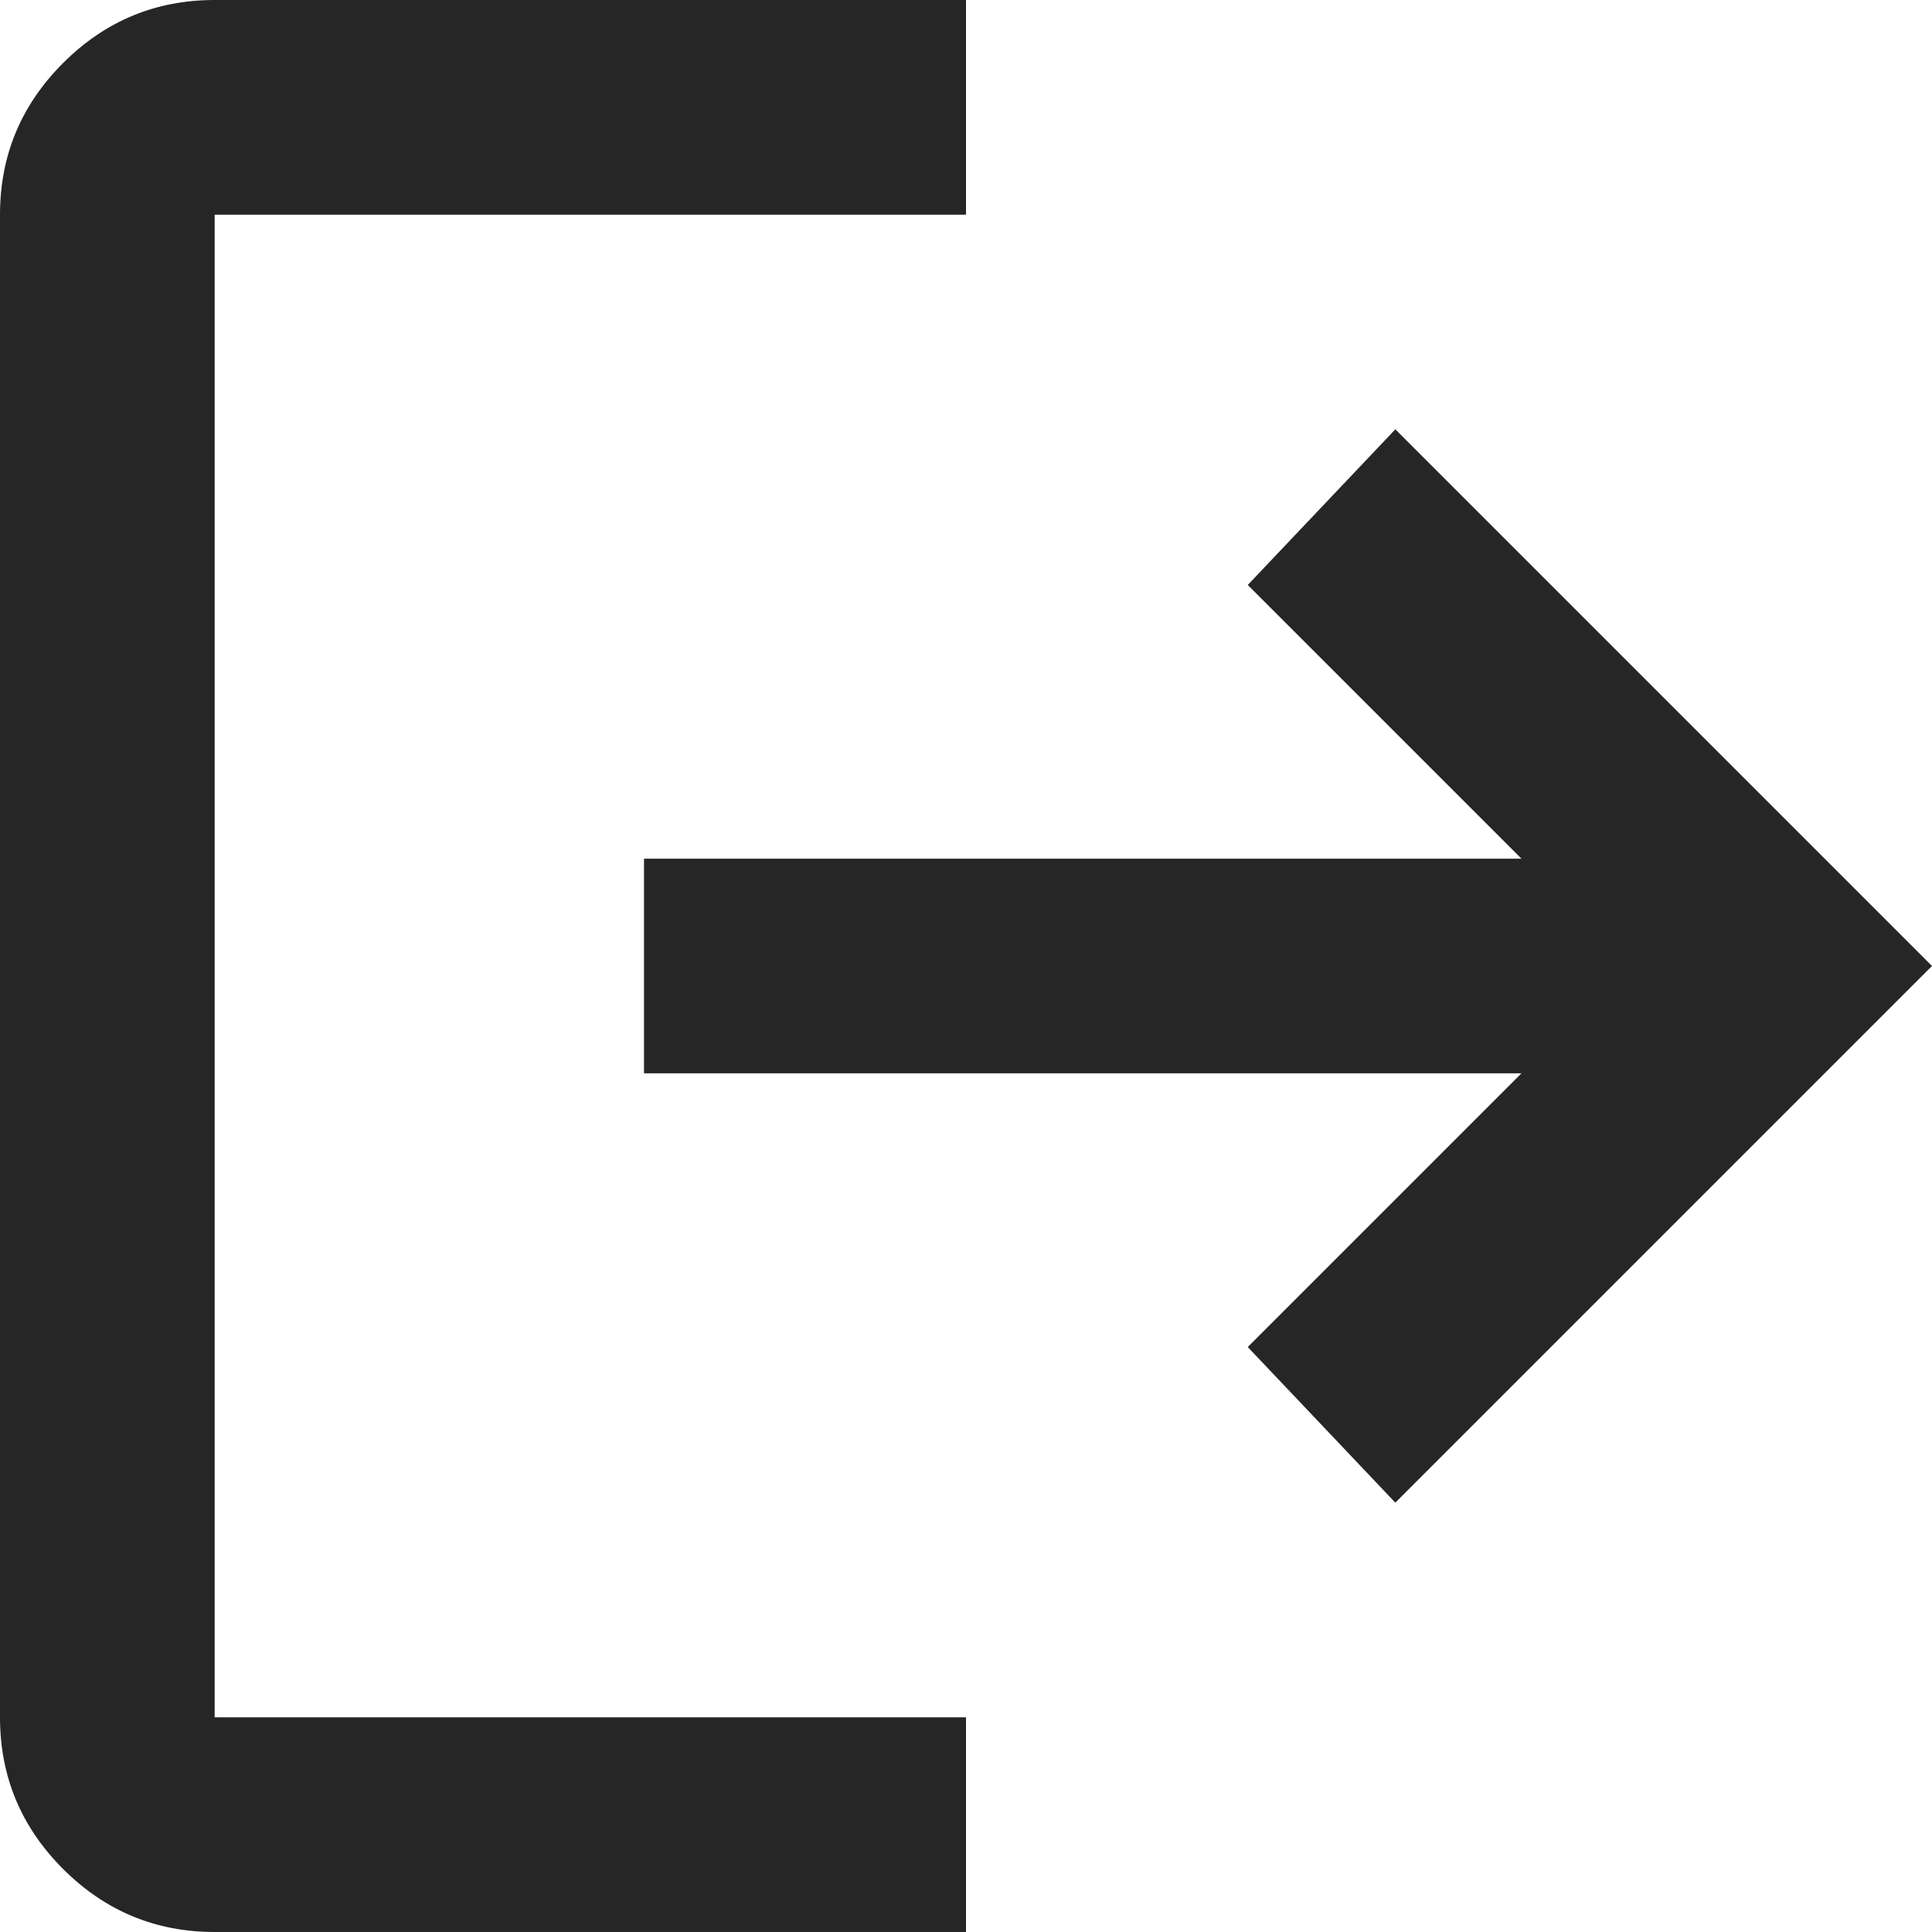
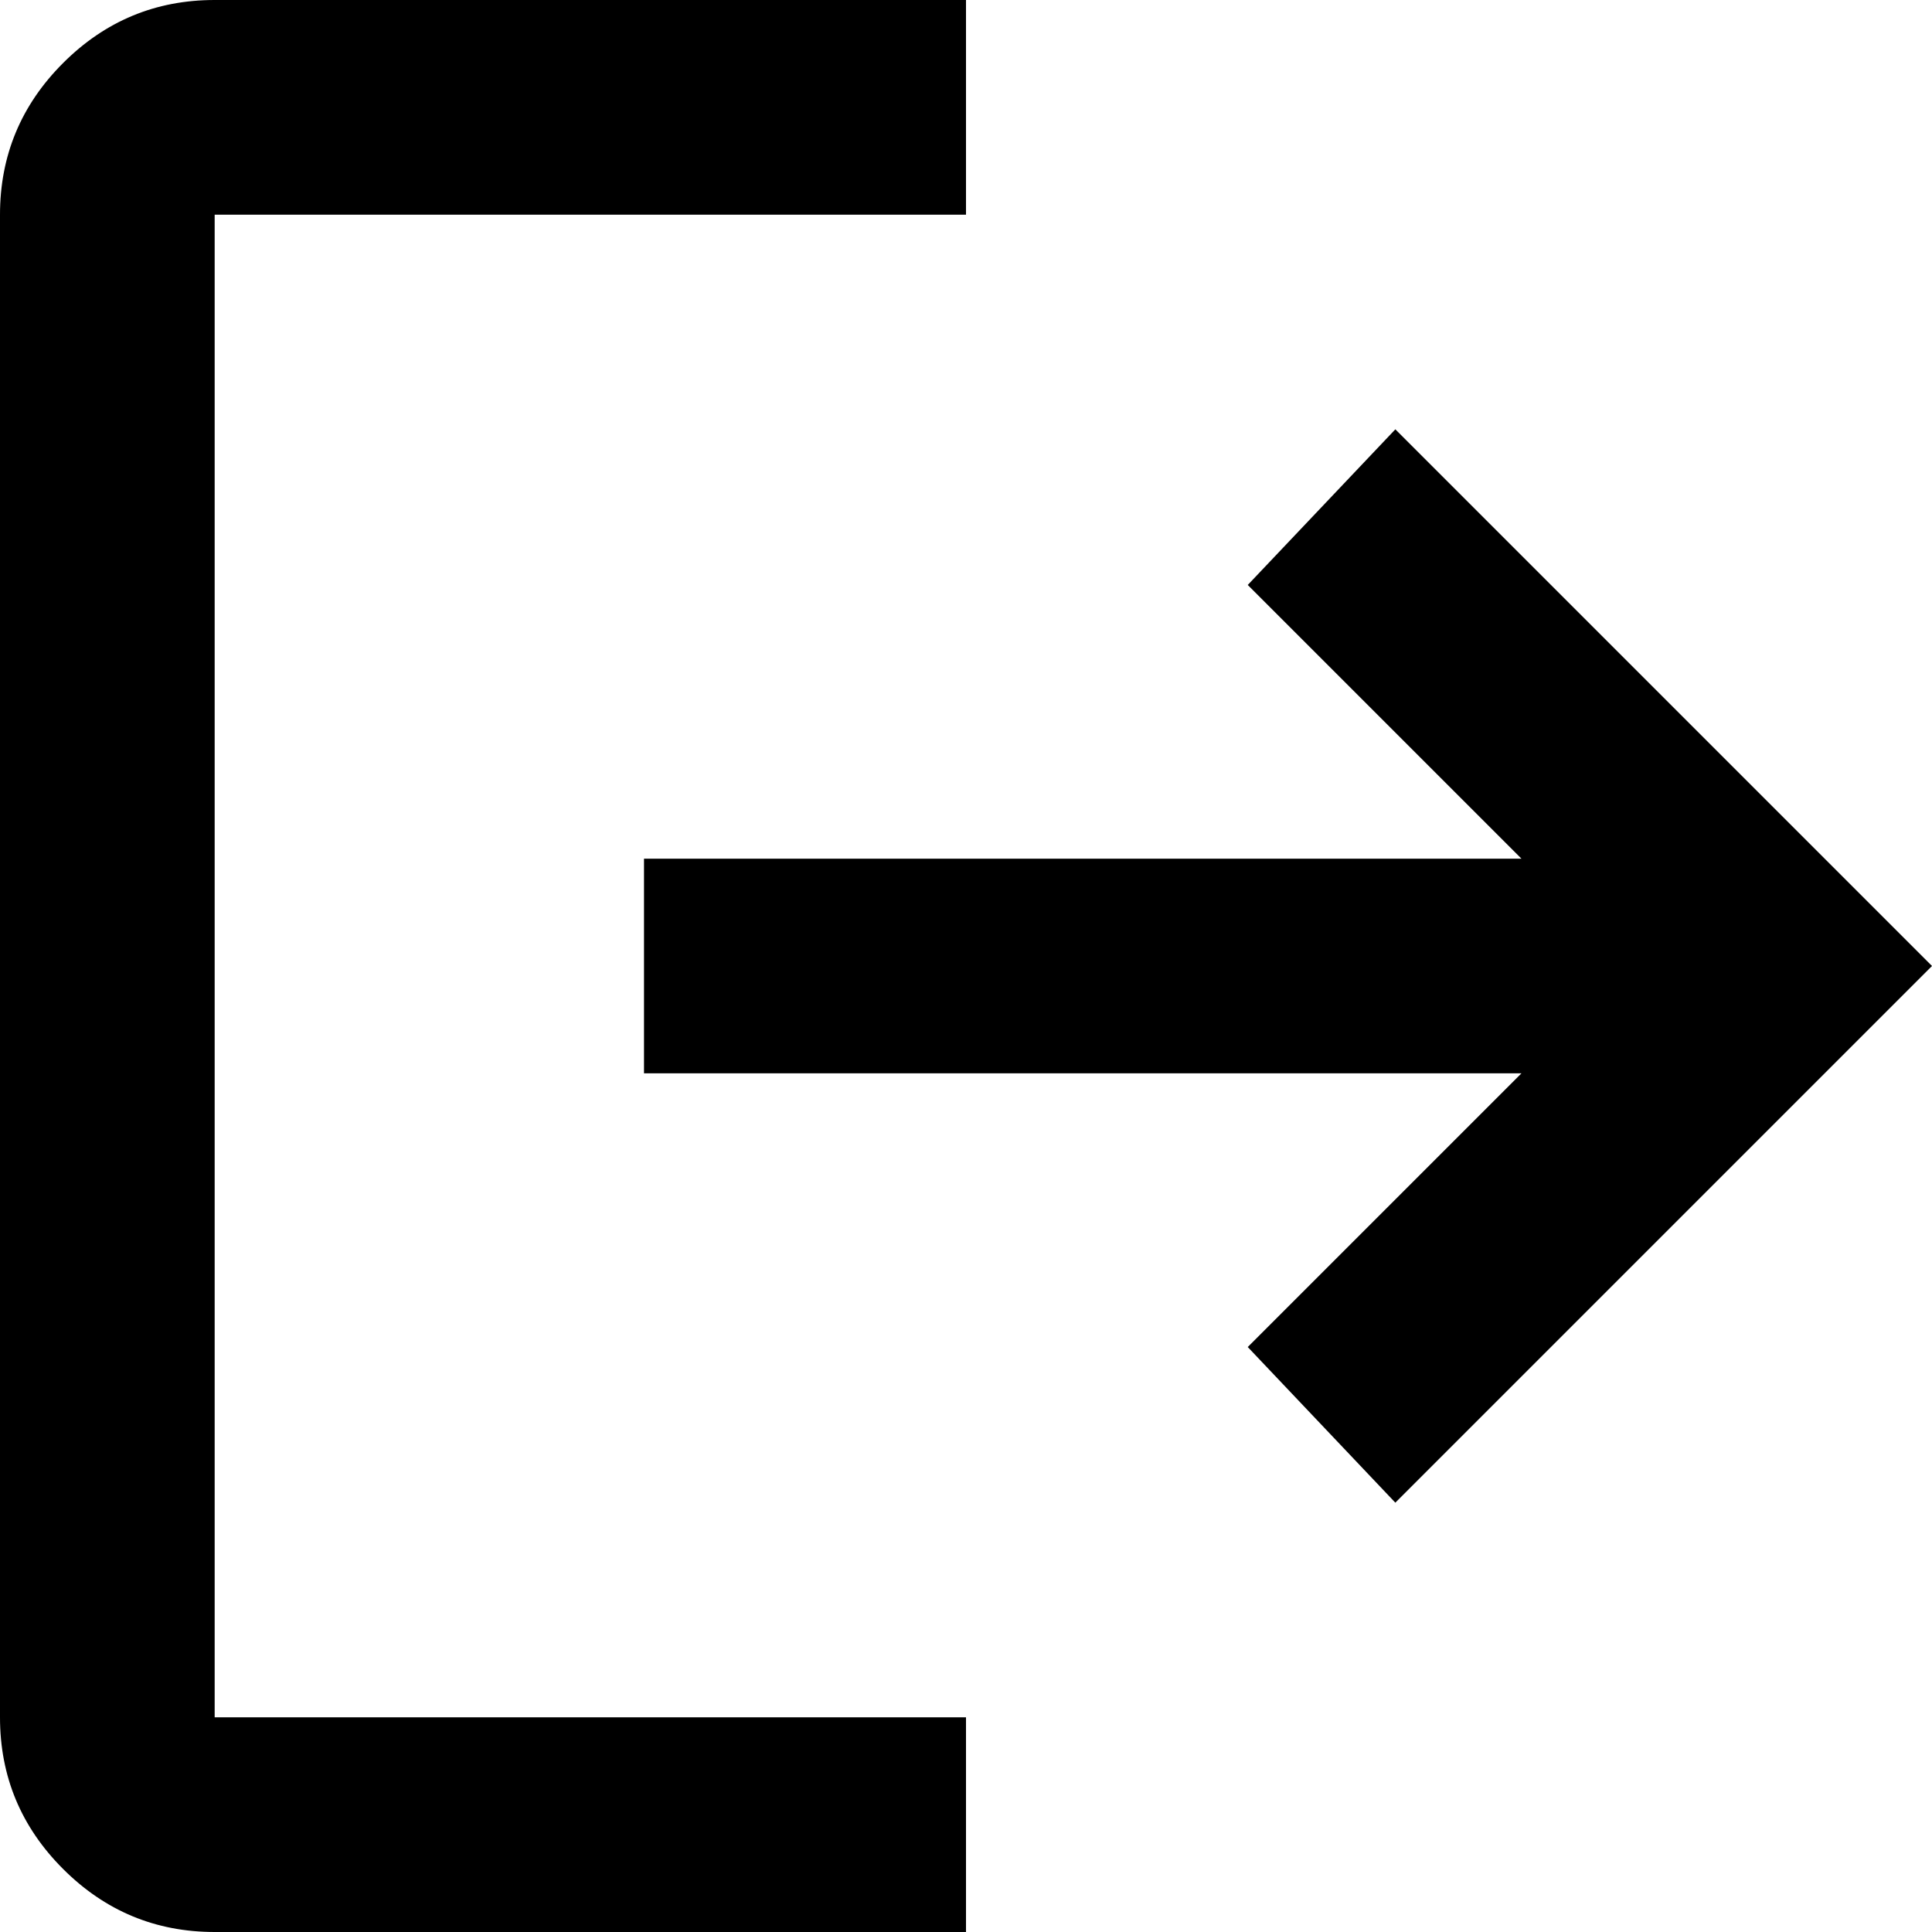
- <svg viewBox="120 -840 720 720" width="24px" height="24px" fill="#262626" aria-label="logout">
+ <svg viewBox="120 -840 720 720" width="24px" height="24px" fill="currentColor" aria-label="logout">
  <path d="M200-120q-33 0-56.5-23.5T120-200v-560q0-33 23.5-56.5T200-840h280v80H200v560h280v80H200Zm440-160-55-58 102-102H360v-80h327L585-622l55-58 200 200-200 200Z">
  </path>
</svg>
